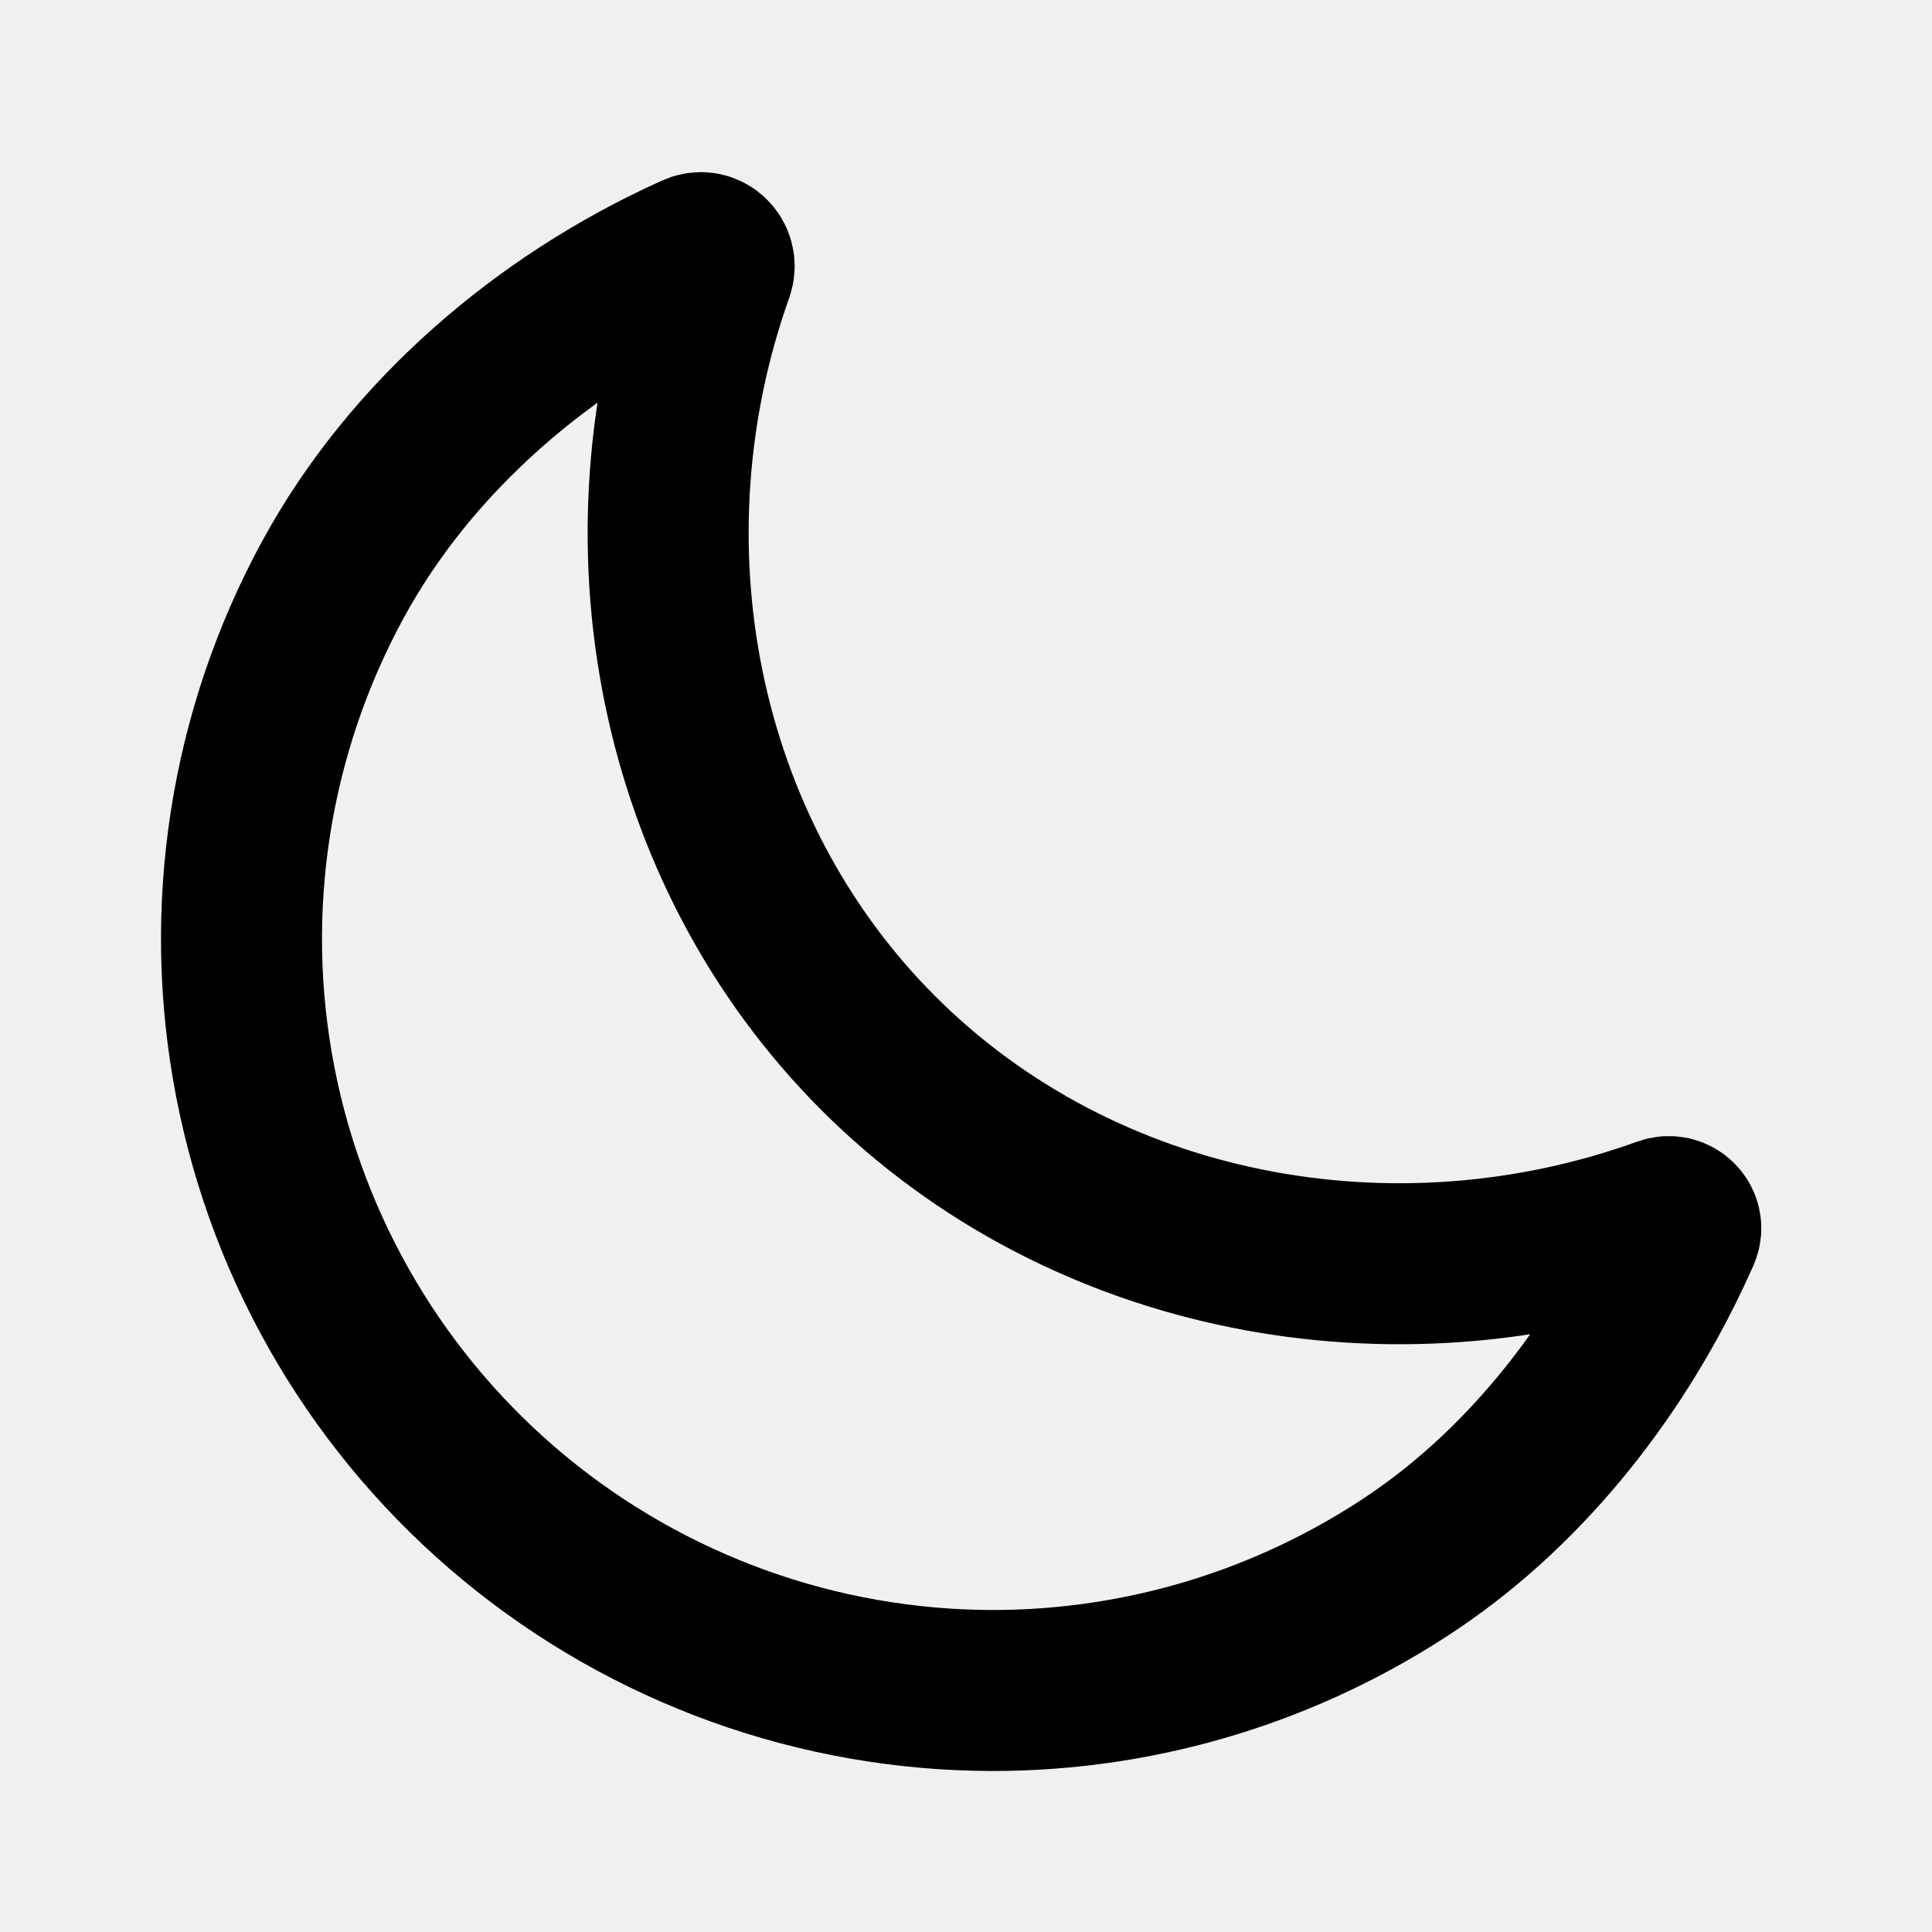
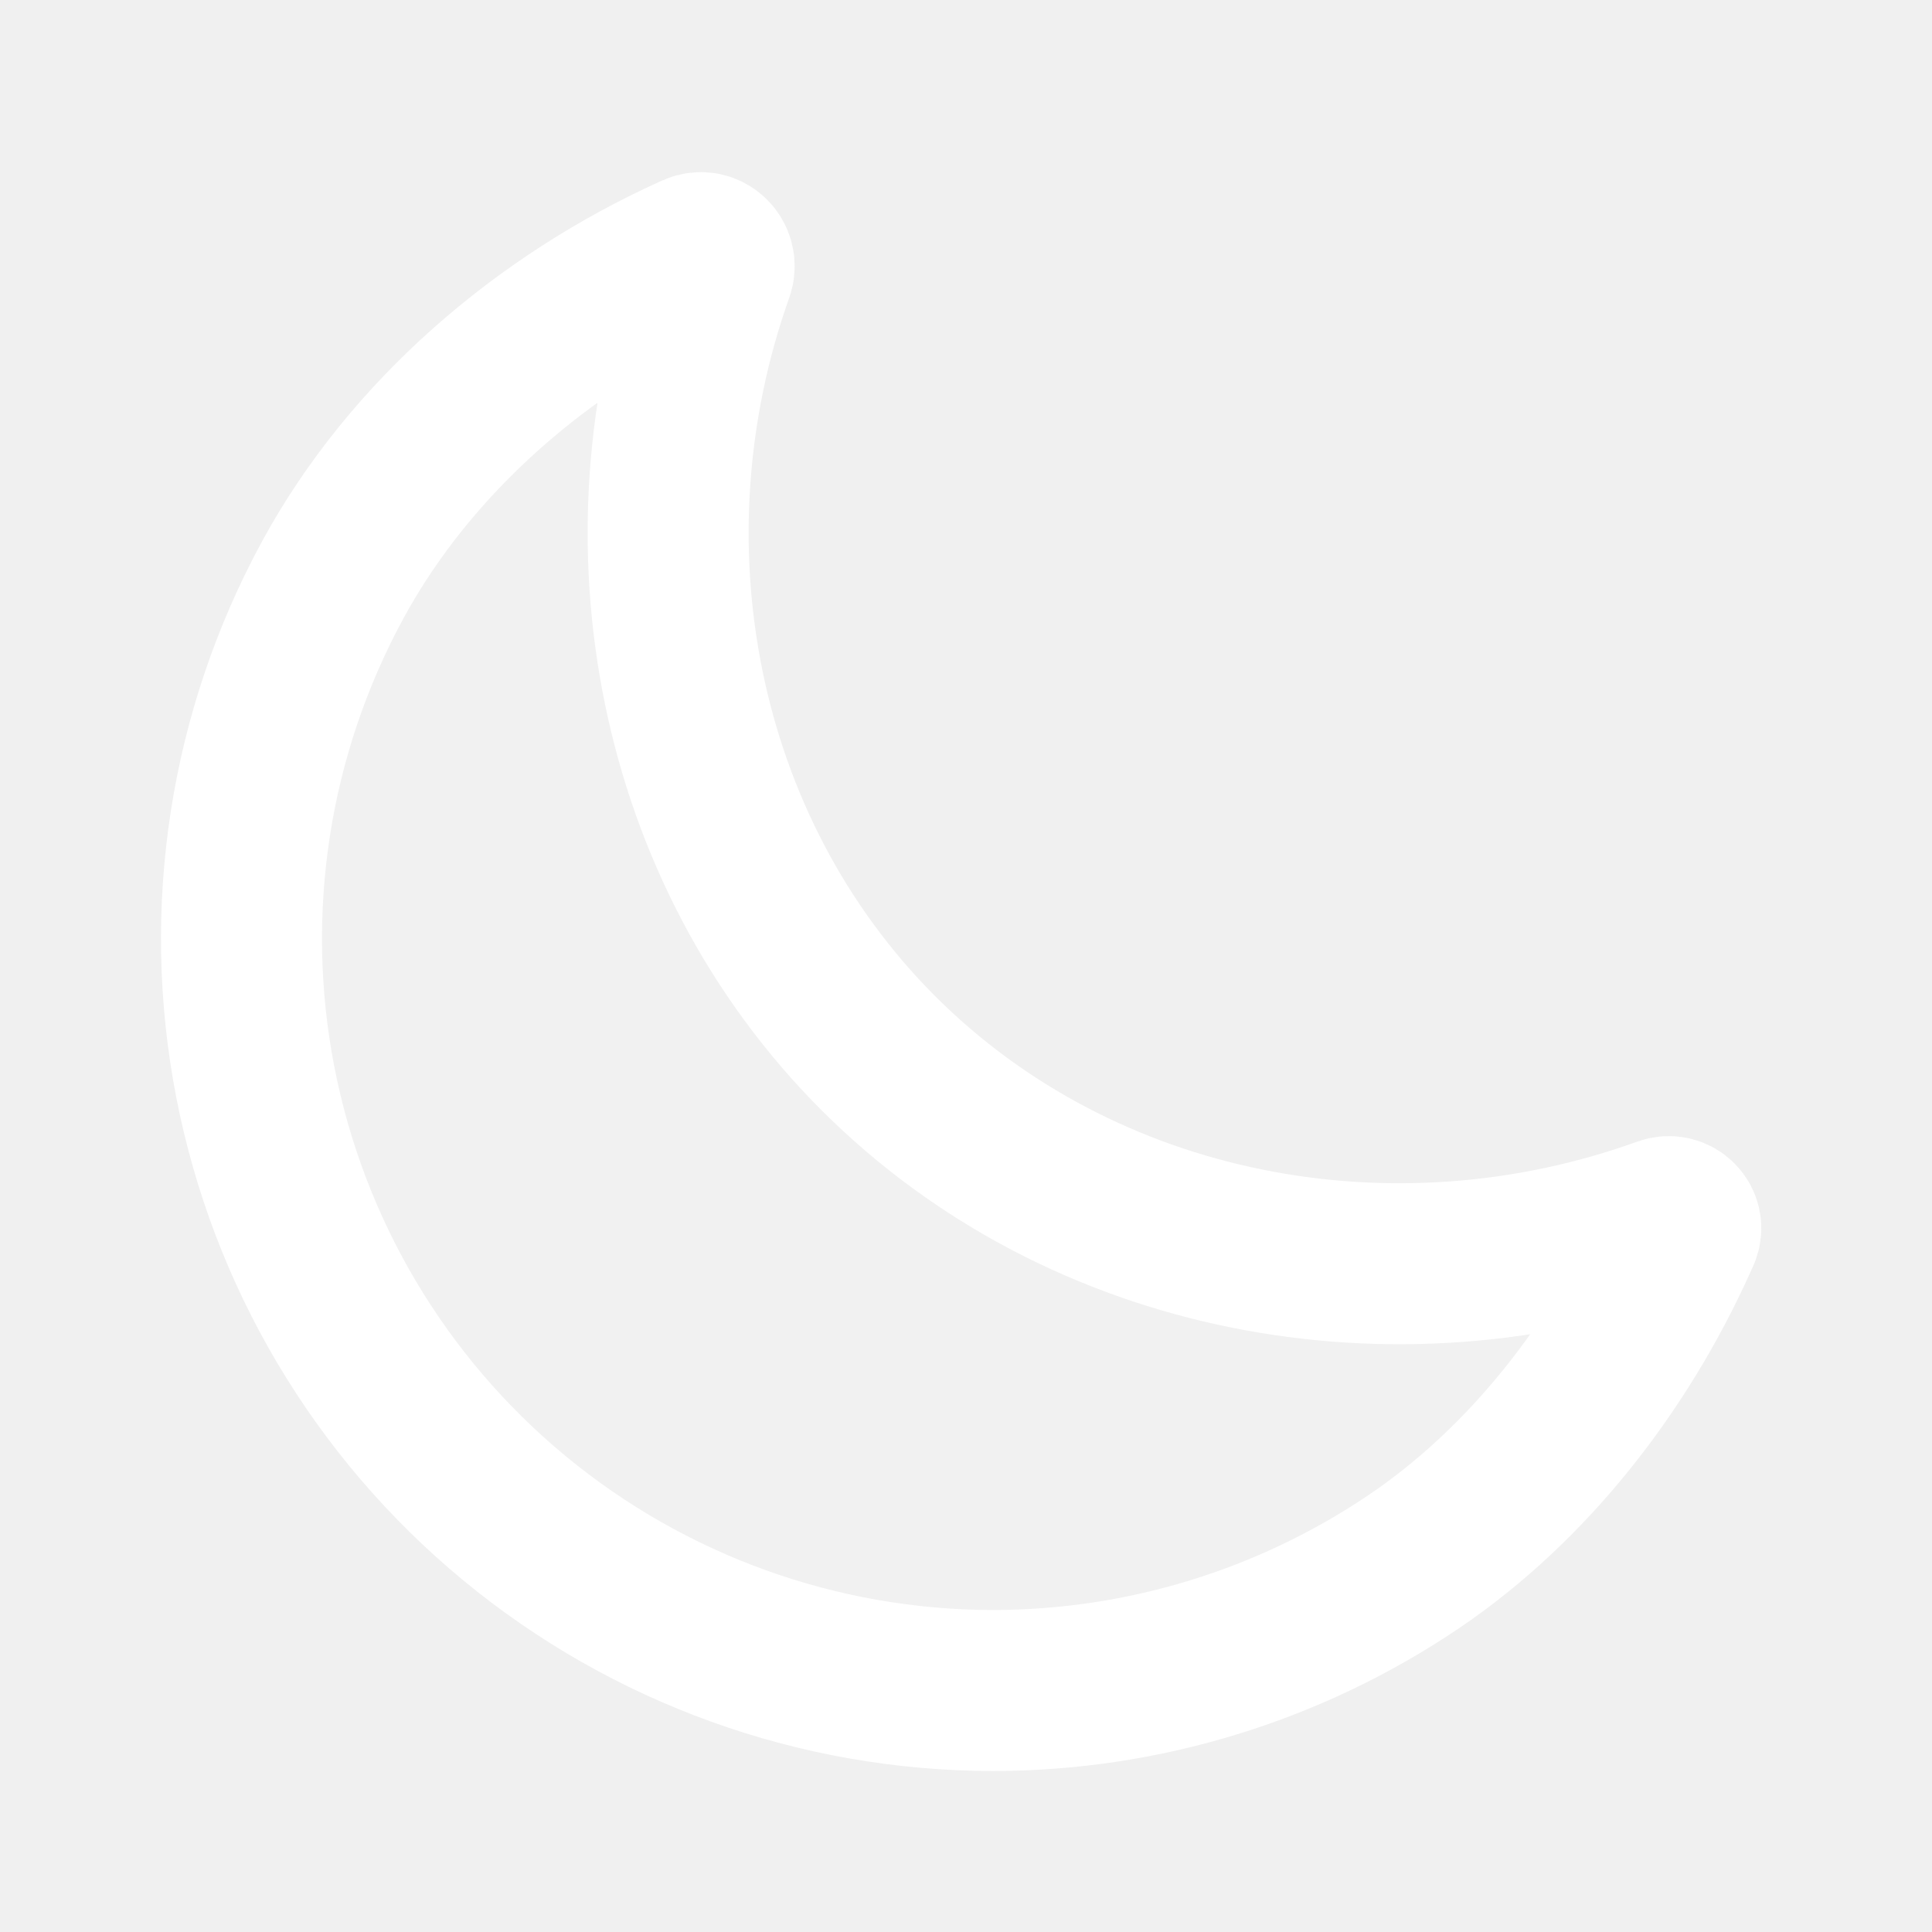
<svg xmlns="http://www.w3.org/2000/svg" width="800px" height="800px" viewBox="0 0 24 24" fill="none" stroke="#000000">
  <g id="SVGRepo_bgCarrier" stroke-width="0" />
  <g id="SVGRepo_tracerCarrier" stroke-linecap="round" stroke-linejoin="round" />
  <g id="SVGRepo_iconCarrier">
    <path opacity="0.1" d="M20.867 15.316C20.919 15.198 20.801 15.079 20.679 15.122C17.317 16.337 13.45 15.62 10.912 13.084C8.387 10.559 7.669 6.717 8.861 3.366C8.911 3.227 8.774 3.093 8.64 3.153C8.631 3.157 8.622 3.161 8.613 3.165C6.758 4.003 5.107 5.417 4.137 7.197C3.1 9.101 2.758 11.306 3.17 13.434C3.581 15.562 4.72 17.481 6.392 18.861C8.064 20.241 10.163 20.998 12.332 21C14.196 21 16.018 20.442 17.563 19.399C18.989 18.435 20.119 16.976 20.831 15.396C20.843 15.37 20.855 15.343 20.867 15.316Z" fill="#ffffff" />
-     <path d="M20.867 15.316C20.919 15.198 20.801 15.079 20.679 15.122V15.122C17.317 16.337 13.45 15.62 10.912 13.084C8.387 10.559 7.669 6.717 8.861 3.366V3.366C8.911 3.227 8.774 3.093 8.64 3.153C8.631 3.157 8.622 3.161 8.613 3.165C6.758 4.003 5.107 5.417 4.137 7.197C3.1 9.101 2.758 11.306 3.17 13.434C3.581 15.562 4.72 17.481 6.392 18.861C8.064 20.241 10.163 20.998 12.332 21C14.196 21 16.018 20.442 17.563 19.399C18.989 18.435 20.119 16.976 20.831 15.396C20.843 15.37 20.855 15.343 20.867 15.316Z" stroke="#000000" stroke-width="2" stroke-linecap="round" stroke-linejoin="round" />
+     <path d="M20.867 15.316C20.919 15.198 20.801 15.079 20.679 15.122V15.122C17.317 16.337 13.45 15.62 10.912 13.084C8.387 10.559 7.669 6.717 8.861 3.366V3.366C8.911 3.227 8.774 3.093 8.64 3.153C8.631 3.157 8.622 3.161 8.613 3.165C6.758 4.003 5.107 5.417 4.137 7.197C3.1 9.101 2.758 11.306 3.17 13.434C3.581 15.562 4.72 17.481 6.392 18.861C8.064 20.241 10.163 20.998 12.332 21C14.196 21 16.018 20.442 17.563 19.399C18.989 18.435 20.119 16.976 20.831 15.396C20.843 15.37 20.855 15.343 20.867 15.316Z" stroke="#ffffff" stroke-width="2" stroke-linecap="round" stroke-linejoin="round" />
  </g>
</svg>
